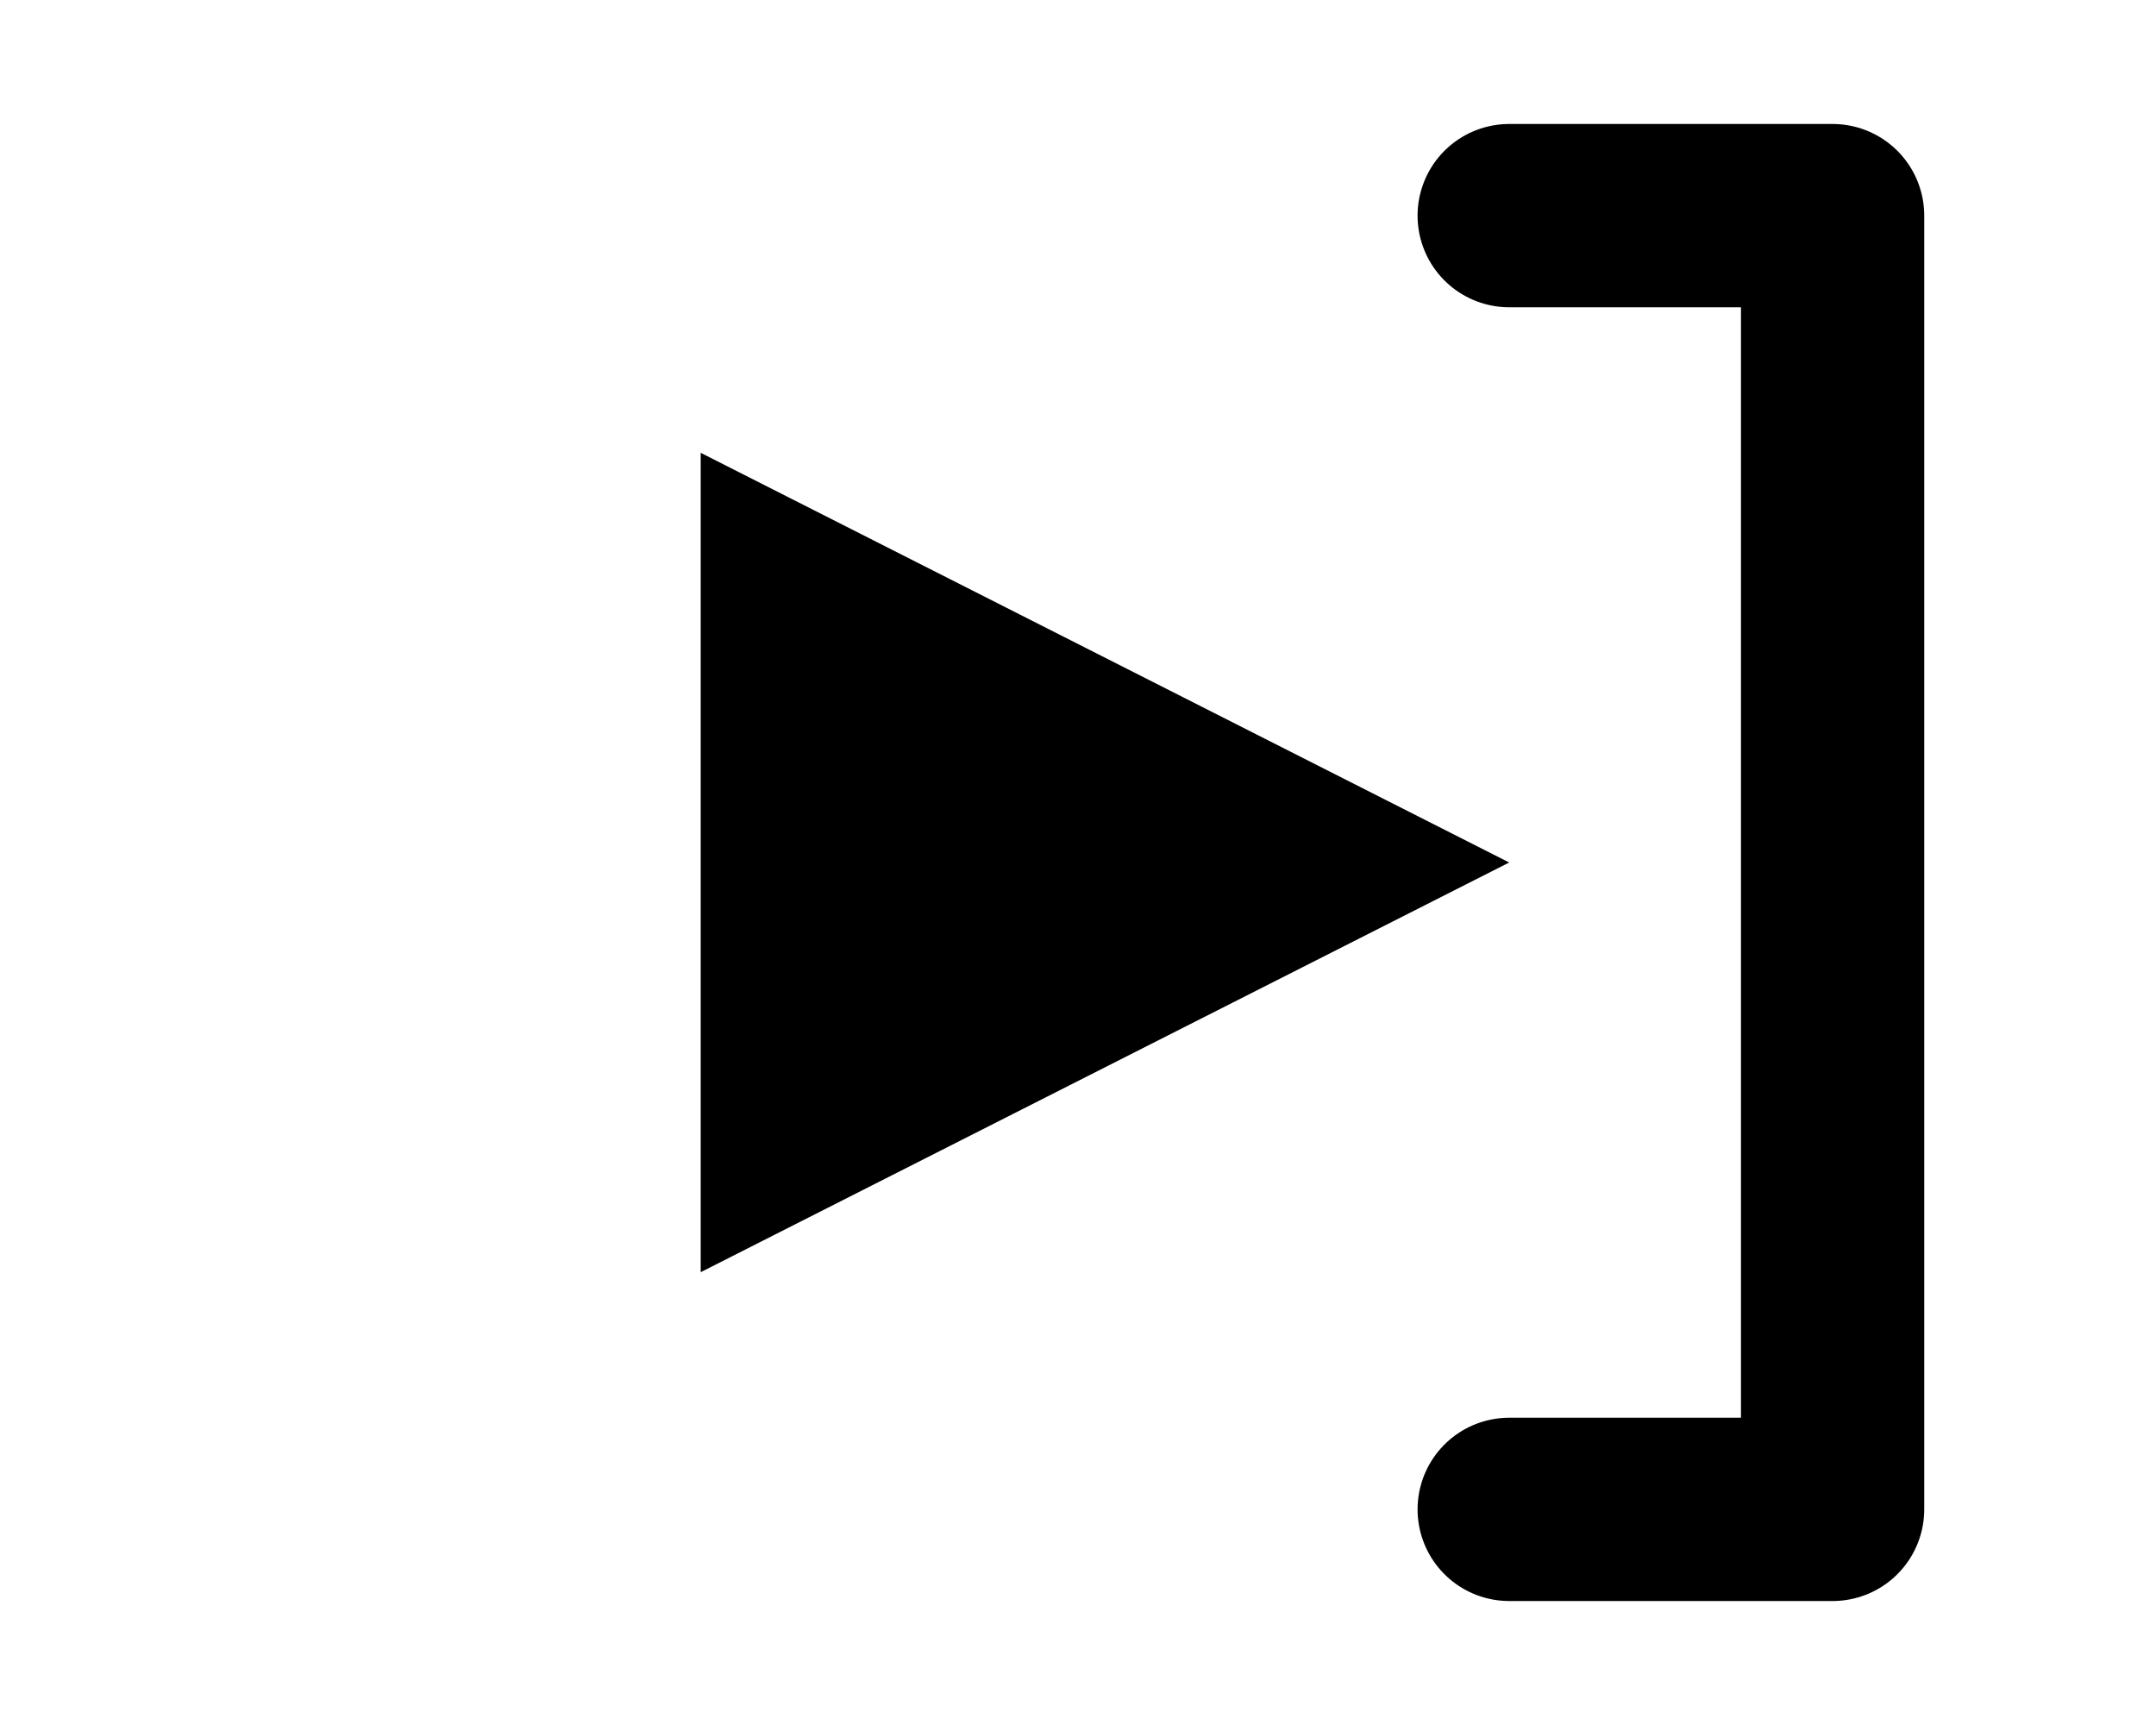
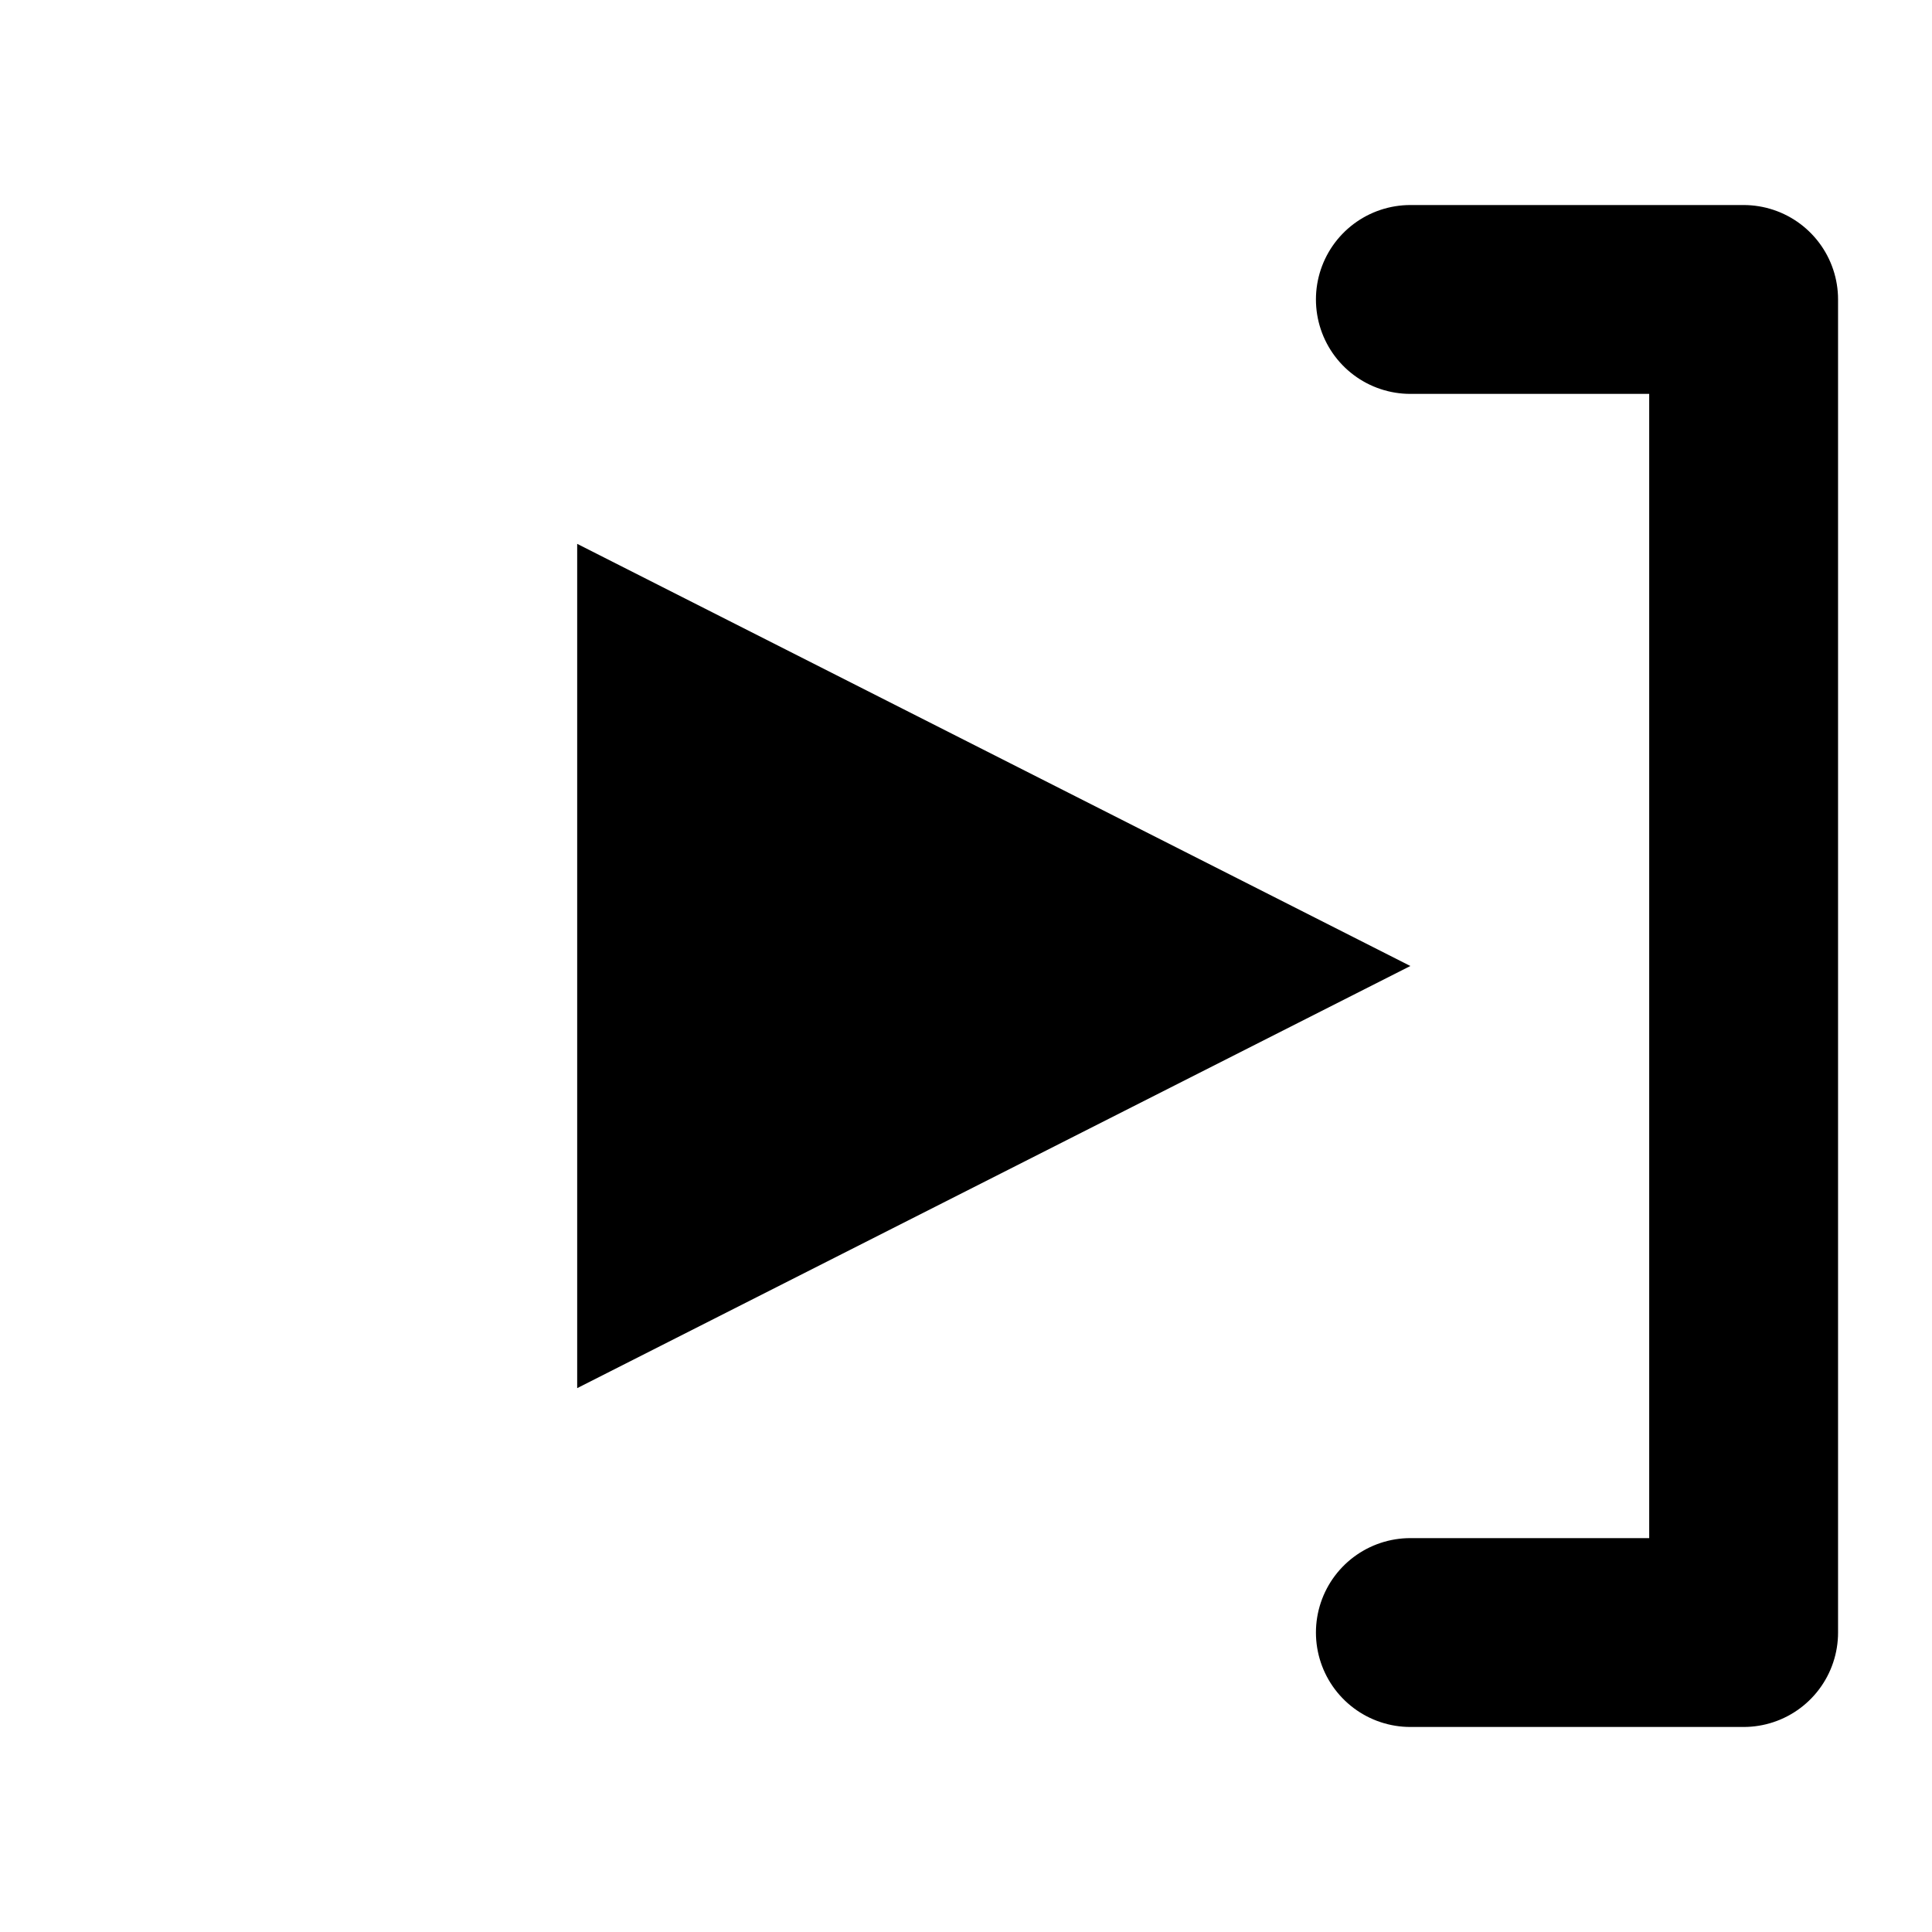
- <svg xmlns="http://www.w3.org/2000/svg" viewBox="0 0 20 16" fill="none">
-   <path d="M6.5 4.2L14 8L6.5 11.8V4.2Z" fill="currentColor" />
-   <path d="M14 2H17V14H14" stroke="currentColor" stroke-width="1.7" stroke-linecap="round" stroke-linejoin="round" />
+ <svg xmlns="http://www.w3.org/2000/svg" viewBox="0 0 20 16" width="1em" height="1em" fill="none">
+   <g transform="translate(-1.5 -1.2) scale(1.15)">
+     <path d="M6.5 4.2L14 8L6.5 11.8V4.2Z" fill="currentColor" />
+     <path d="M14 2H17V14H14" stroke="currentColor" stroke-width="1.7" stroke-linecap="round" stroke-linejoin="round" />
+   </g>
</svg>
